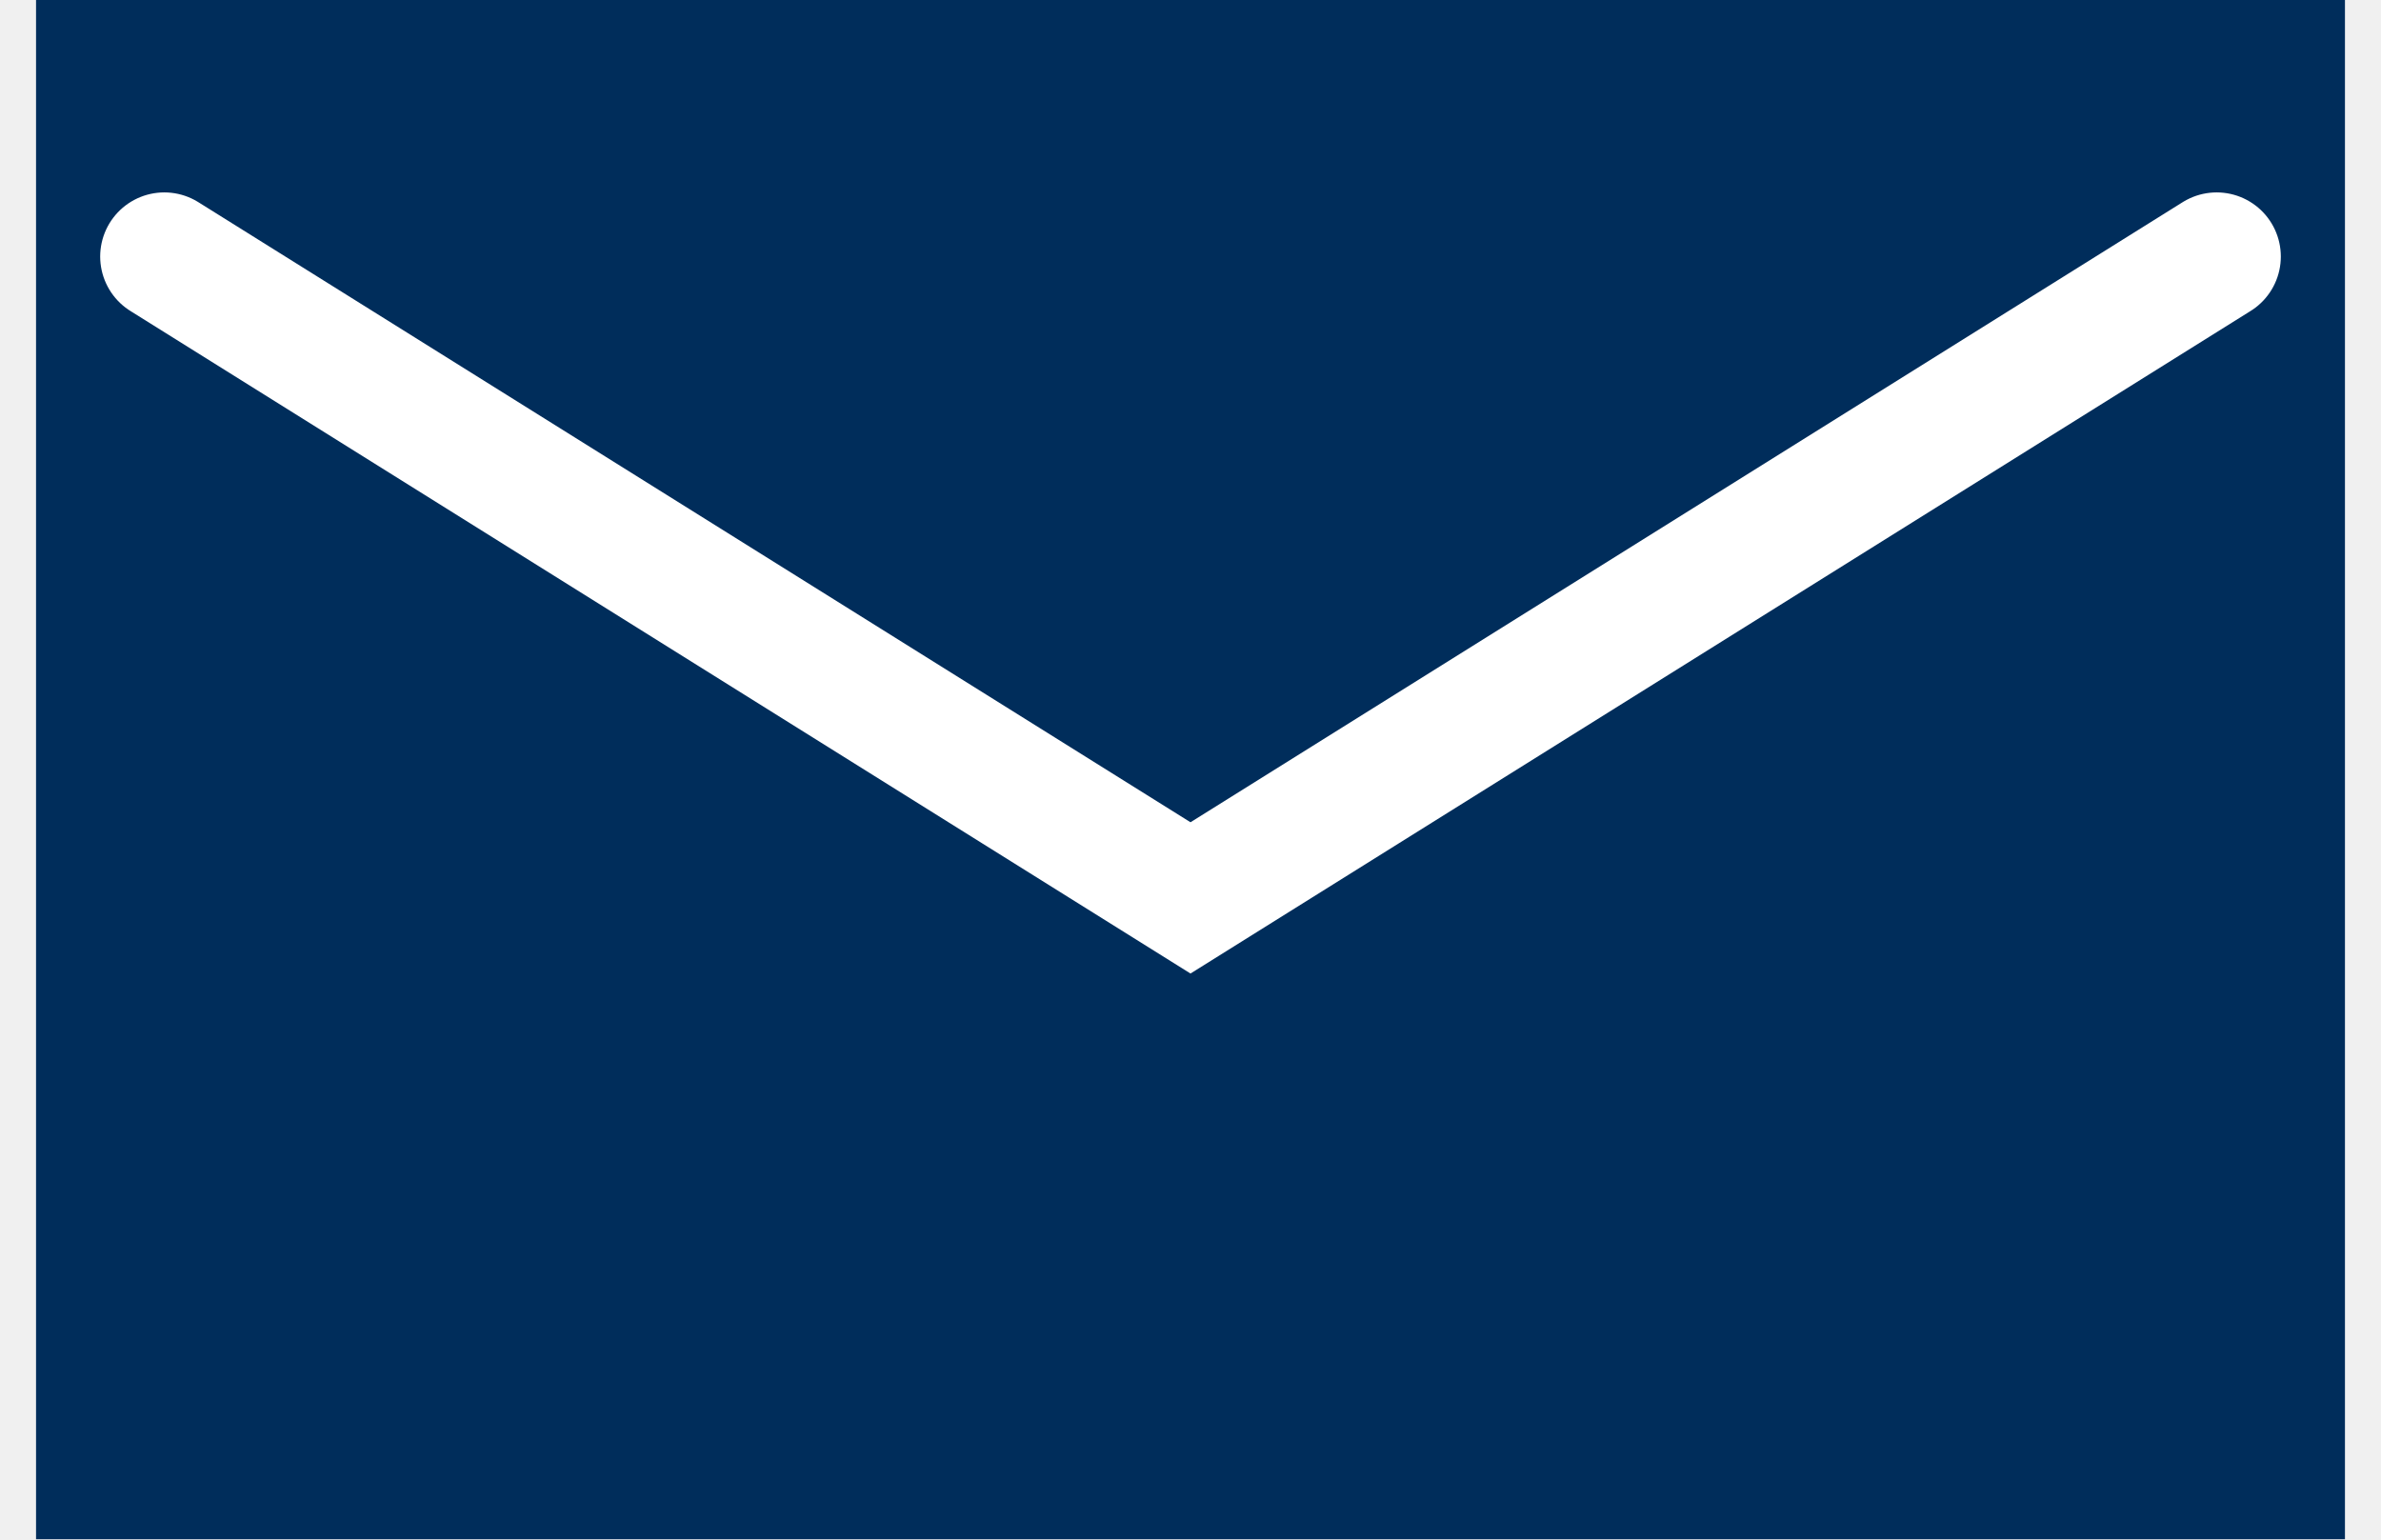
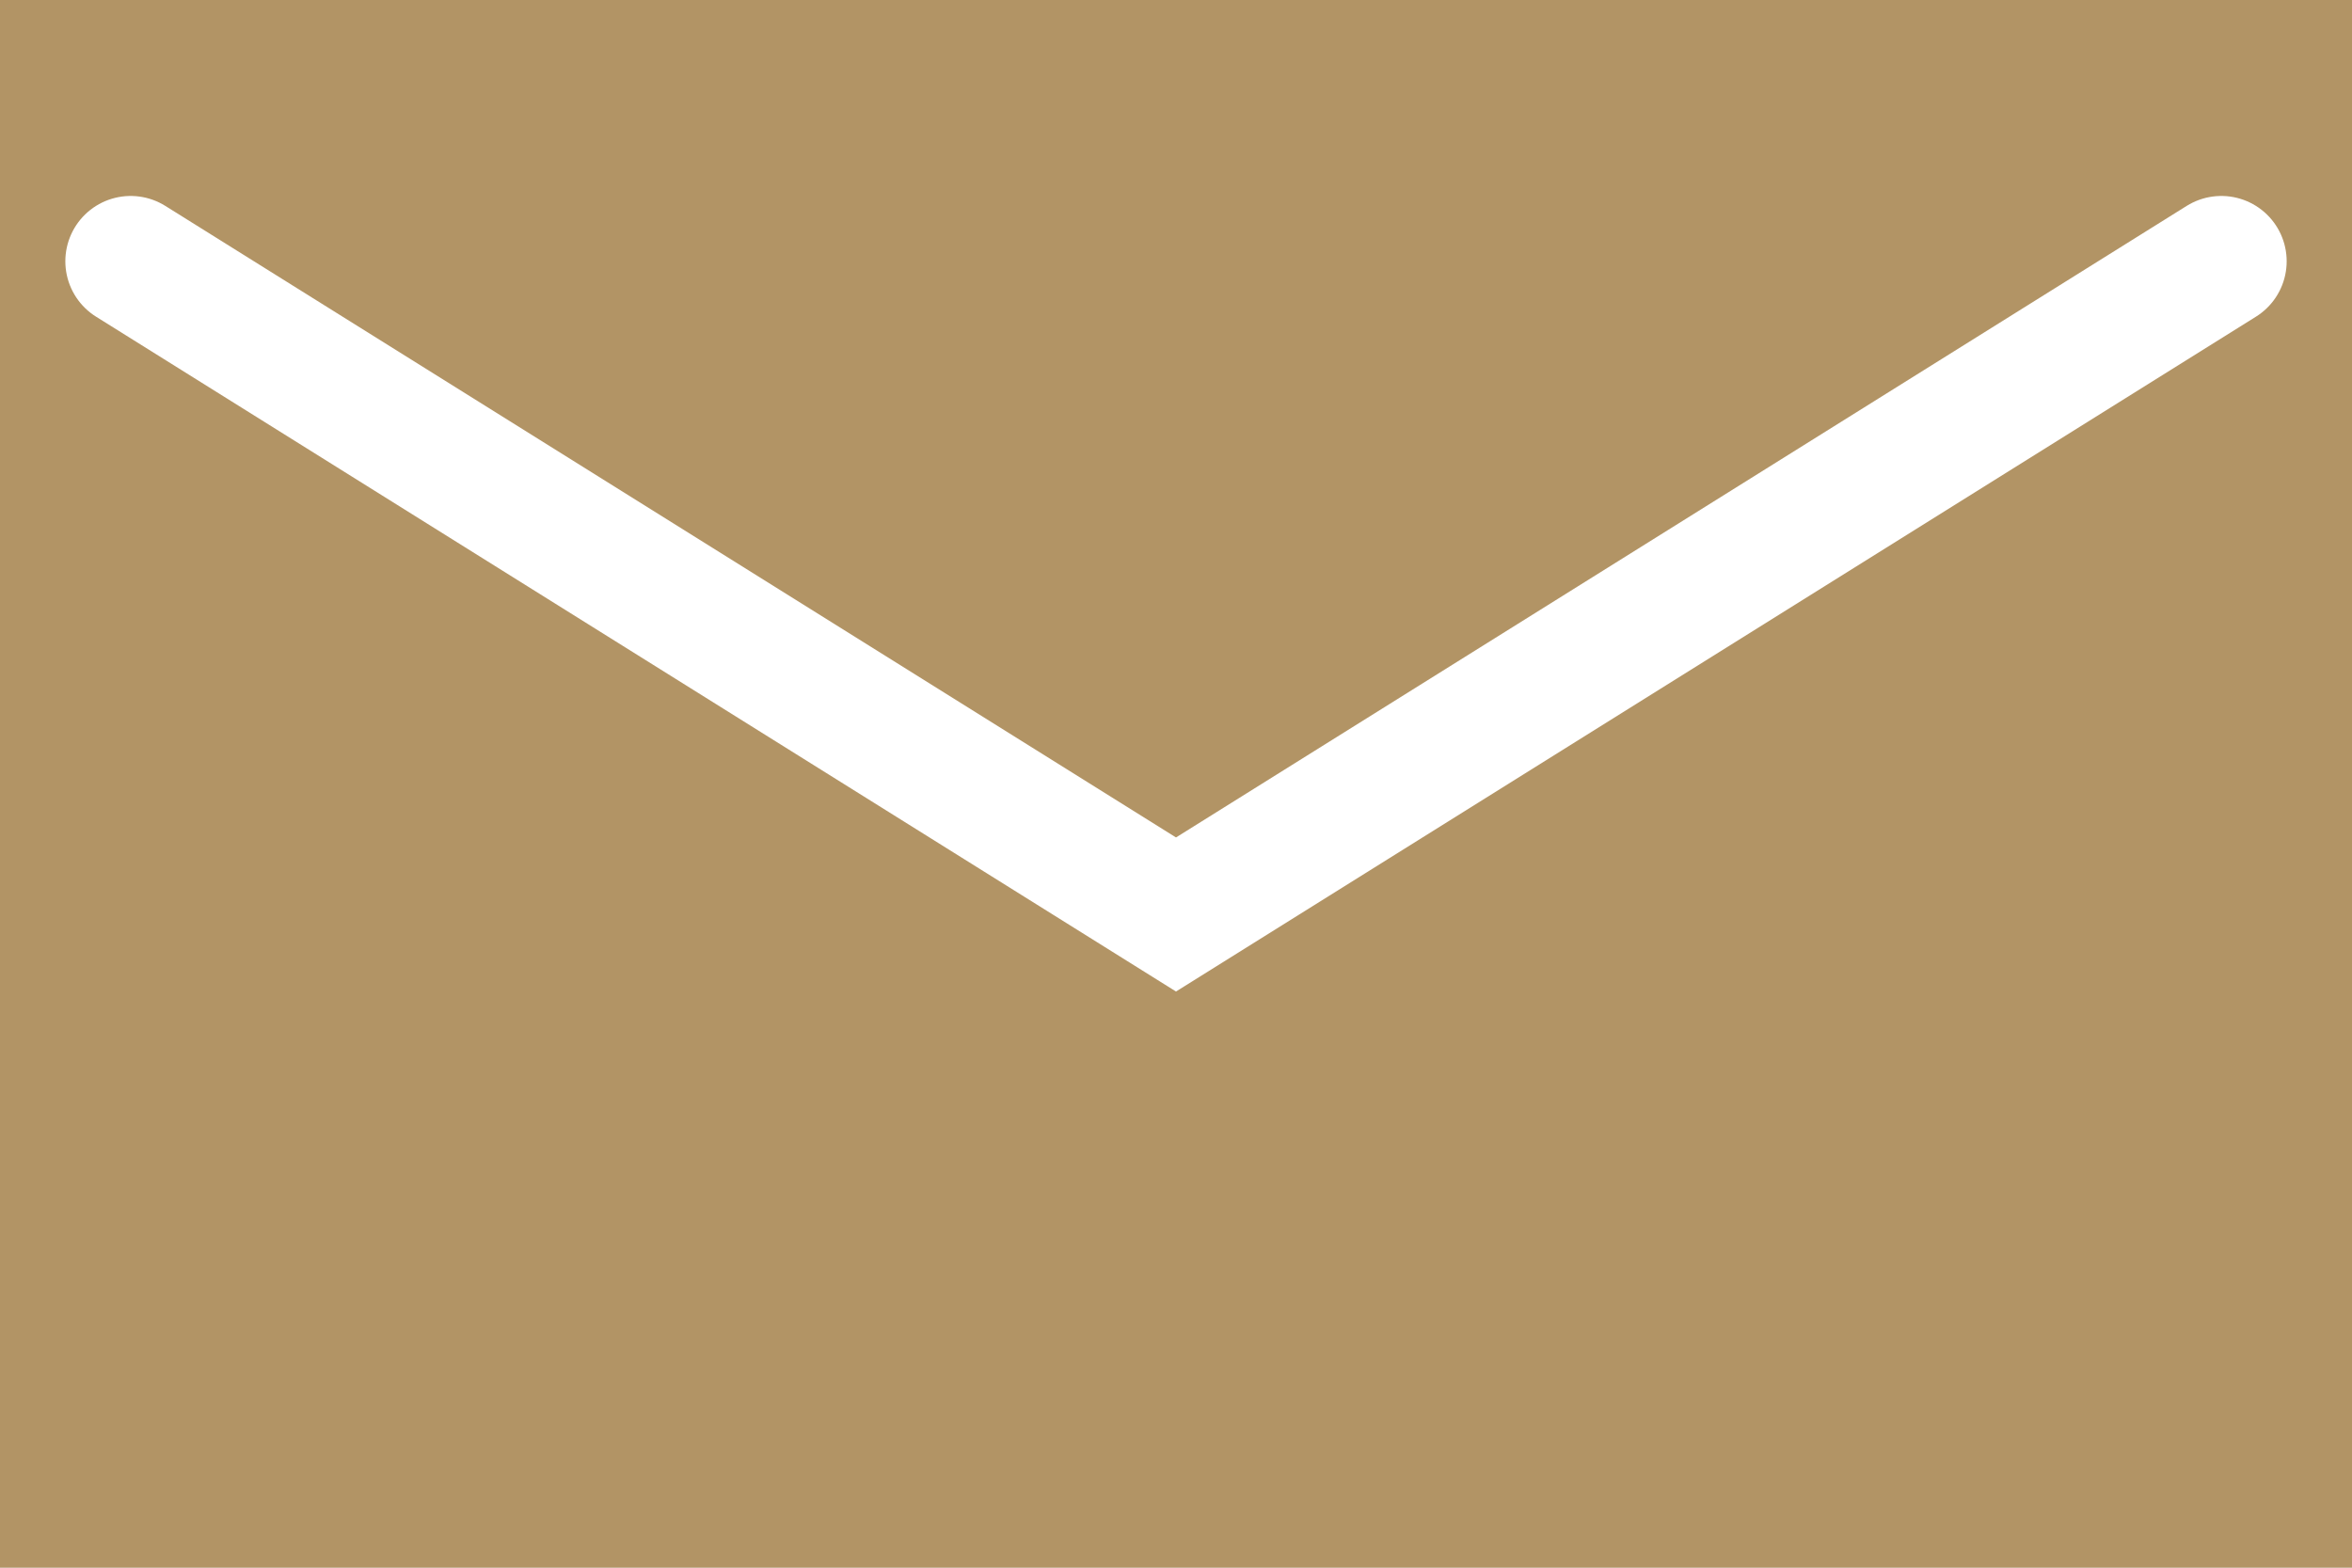
- <svg xmlns="http://www.w3.org/2000/svg" id="mail.svg" width="18.562" height="12" viewBox="0 0 18.562 12">
+ <svg xmlns="http://www.w3.org/2000/svg" id="mail.svg" width="18" height="12" viewBox="0 0 18 12">
  <defs>
    <style>
      .cls-1 {
-         fill: #002d5b;
+         fill: #b29465;
      }

      .cls-2 {
        fill: none;
        stroke: #fff;
        stroke-linecap: round;
        stroke-width: 1px;
        fill-rule: evenodd;
      }
    </style>
  </defs>
-   <rect class="cls-1" x="0.281" width="18" height="12" />
-   <path class="cls-2" d="M175,1984l8,5,8-5" transform="translate(-173.719 -1982)" />
+   <rect class="cls-1" x="0" width="18" height="12" />
+   <path class="cls-2" d="M175,1984l8,5,8-5" transform="translate(-174 -1982)" />
</svg>
